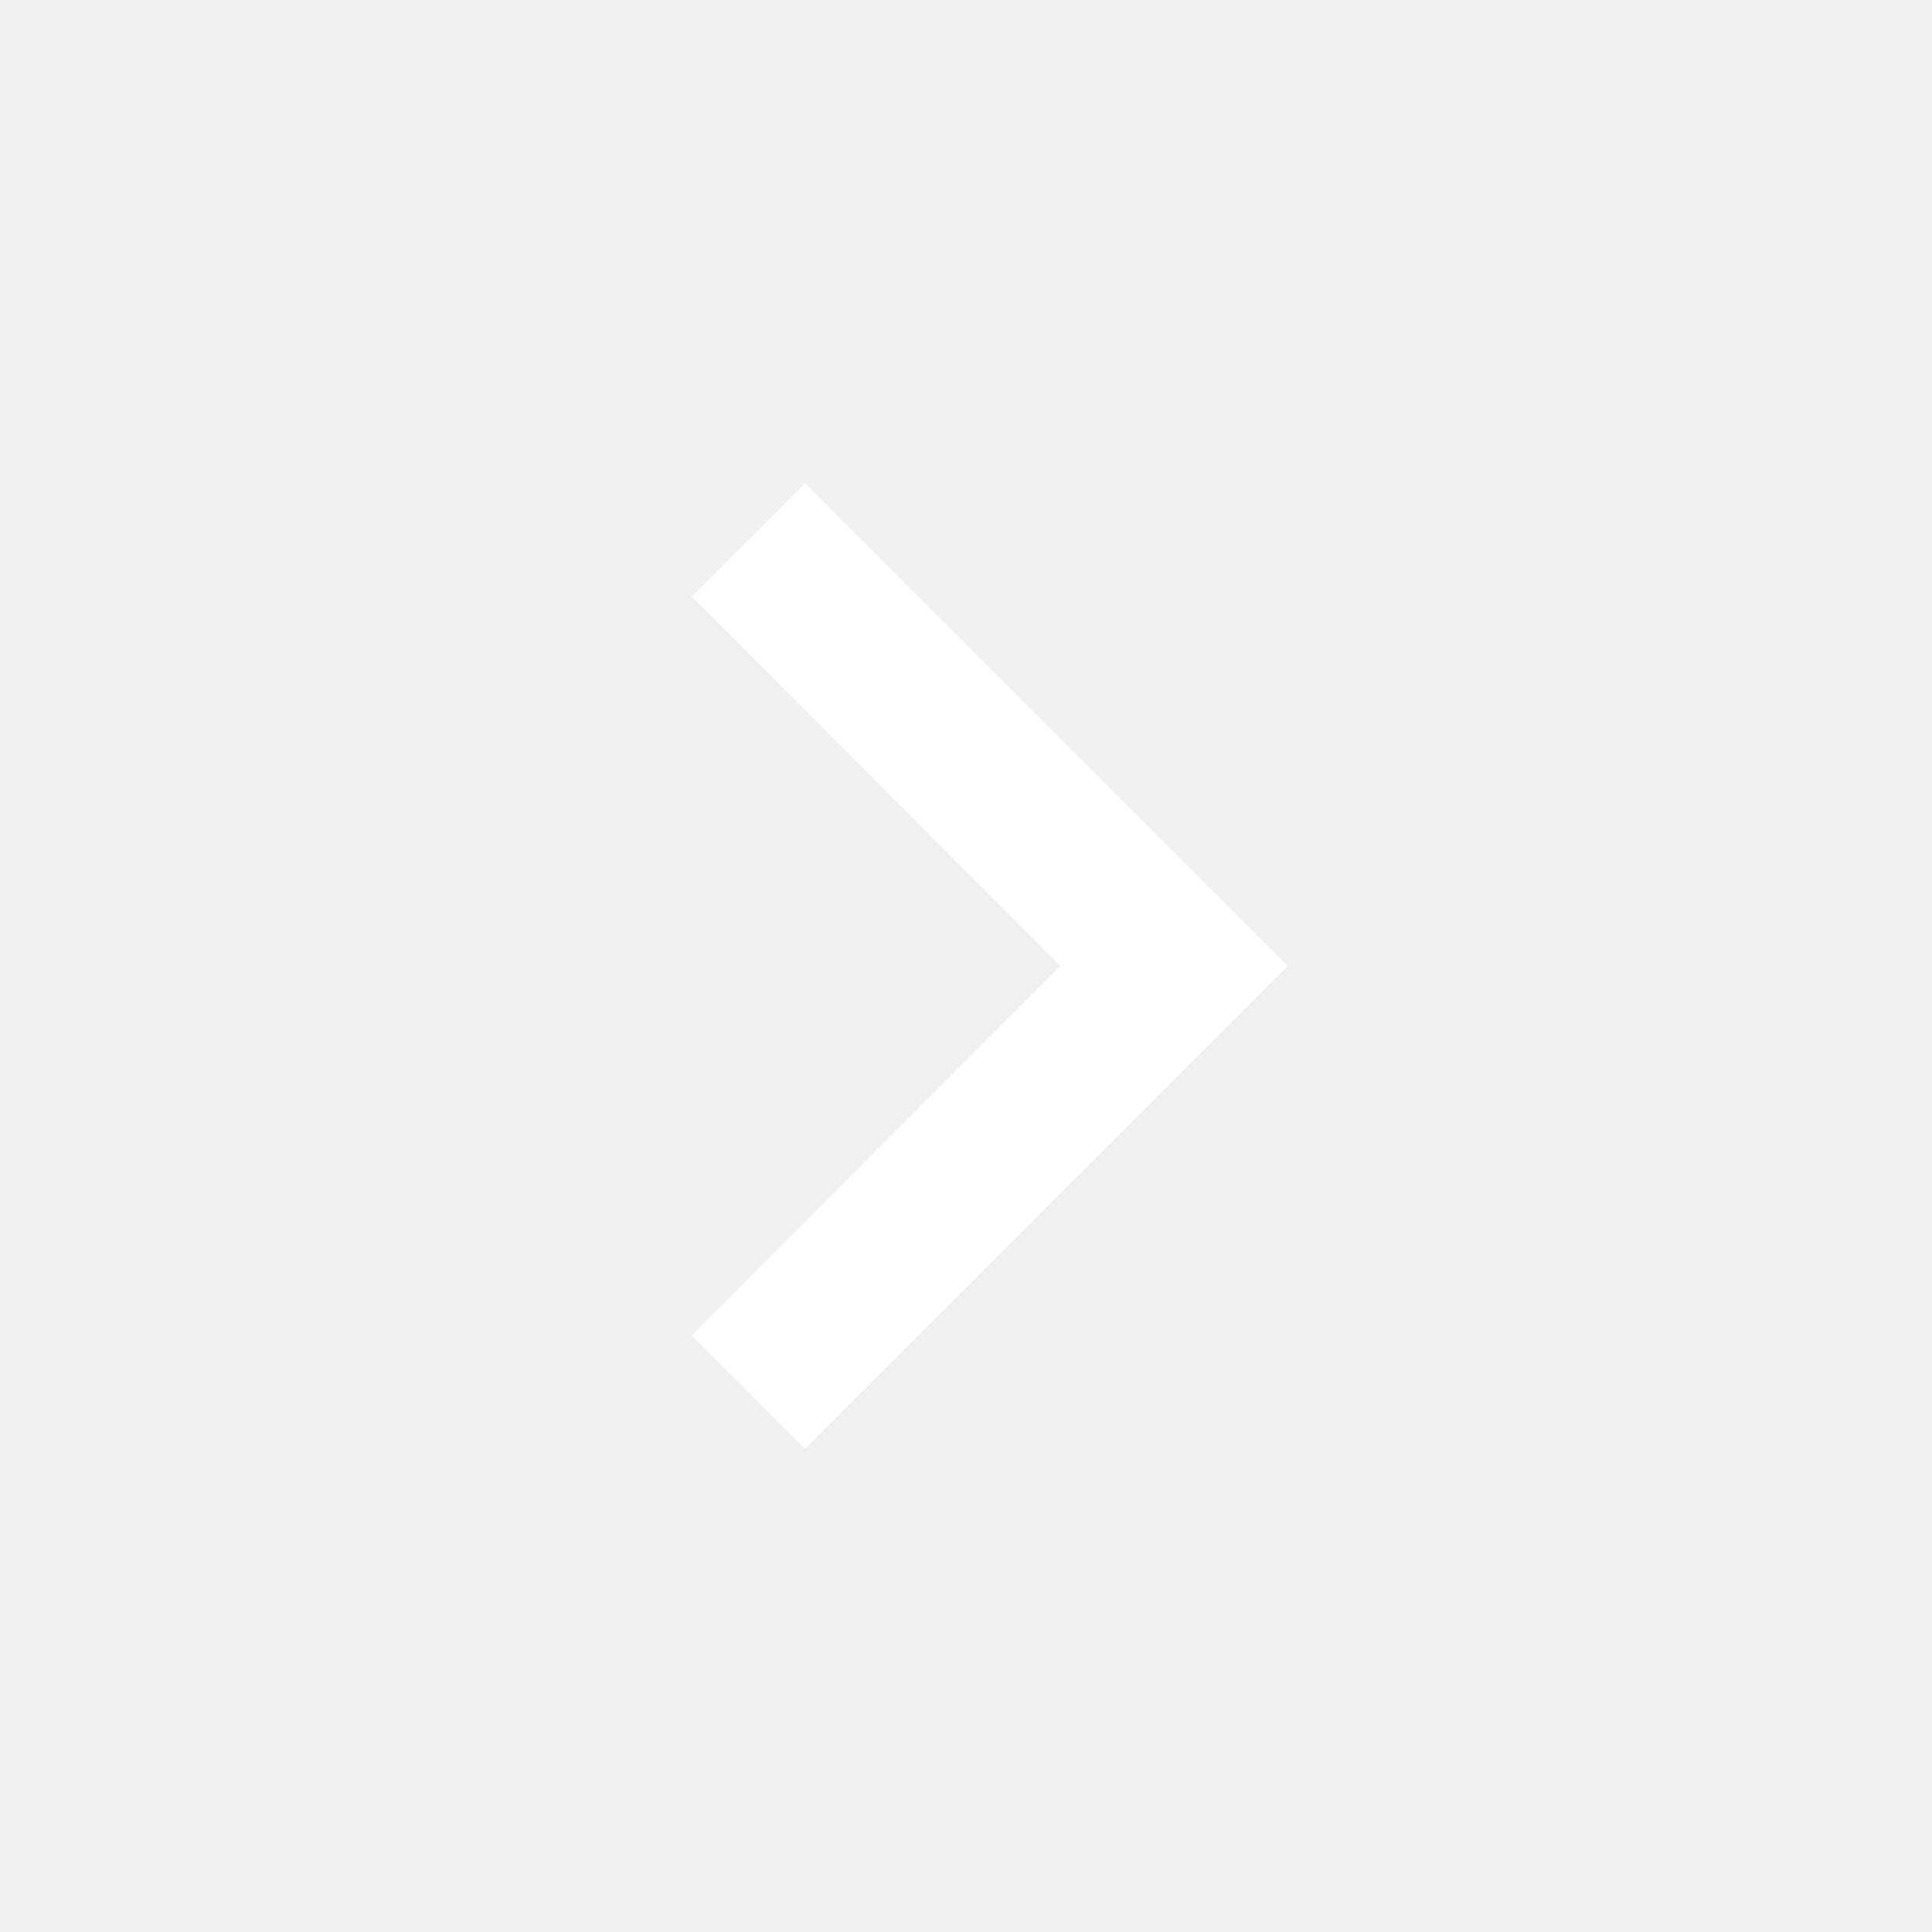
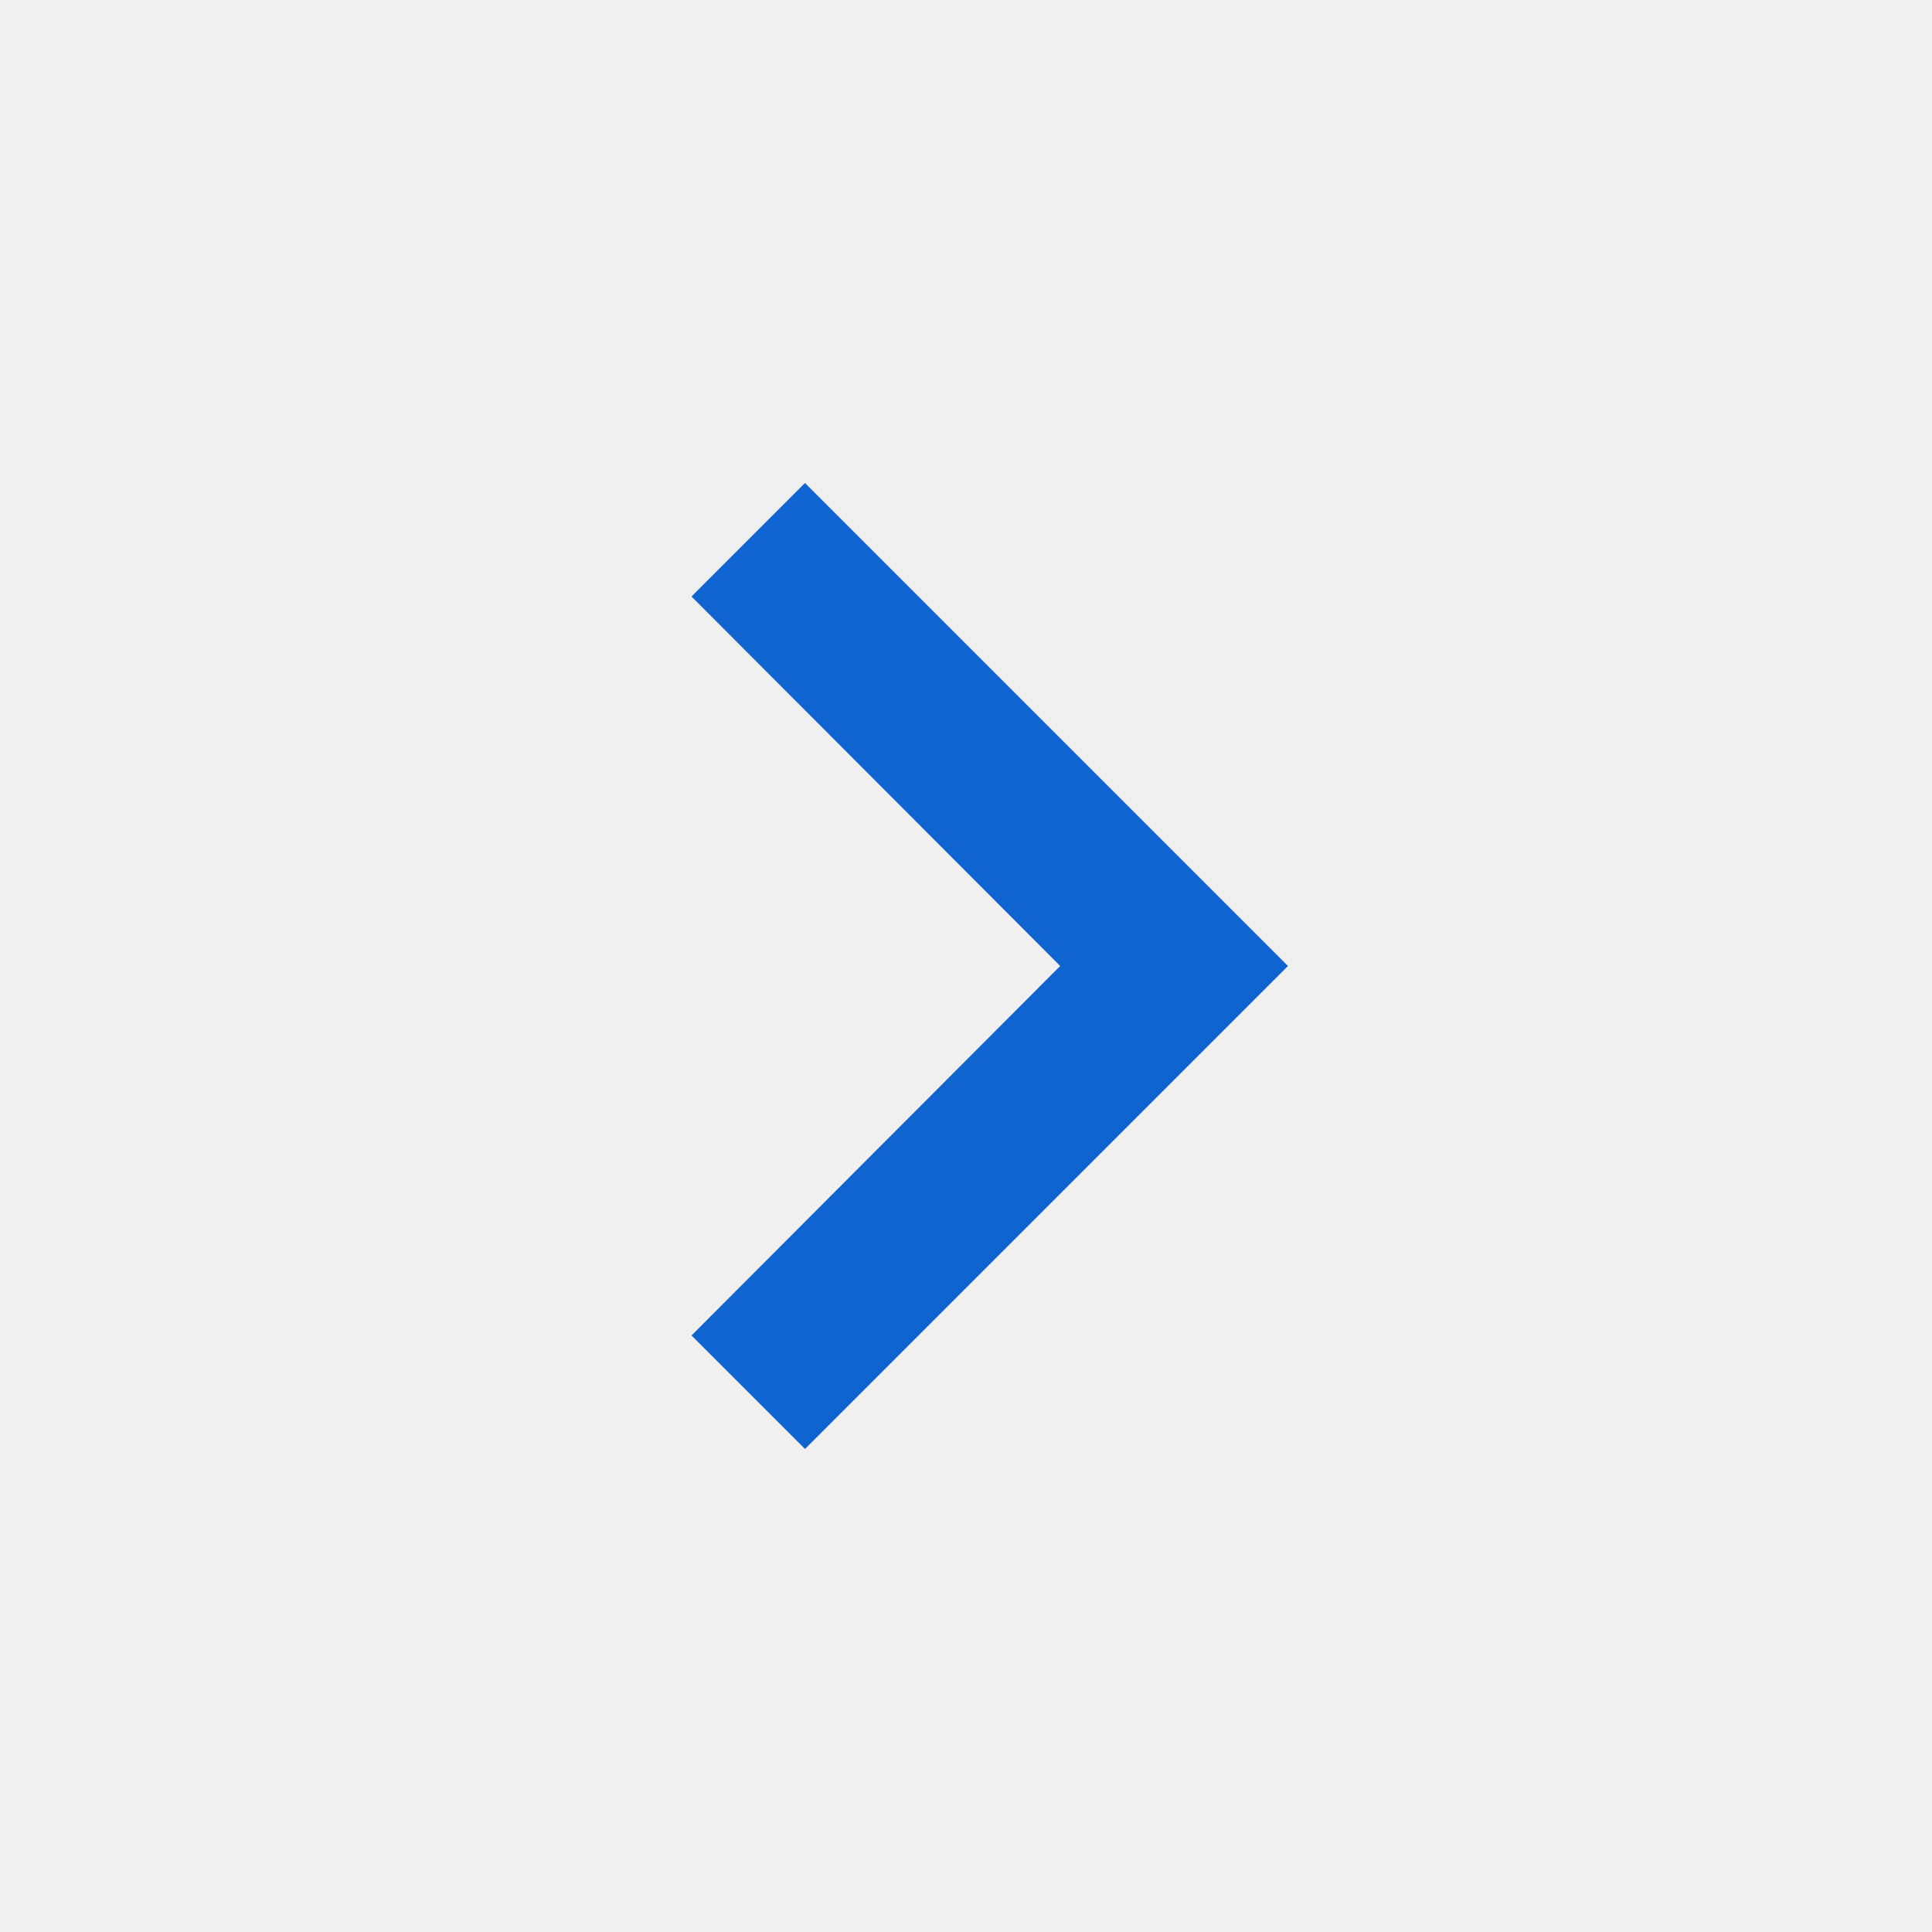
- <svg xmlns="http://www.w3.org/2000/svg" fill="white" height="24" viewBox="0 0 24 24" width="24">
+ <svg xmlns="http://www.w3.org/2000/svg" fill="#1064CF" height="24" viewBox="0 0 24 24" width="24">
  <path d="M0 0h24v24H0V0z" fill="none" />
  <path d="M8.59 16.59L13.17 12 8.59 7.41 10 6l6 6-6 6-1.41-1.41z" />
</svg>
